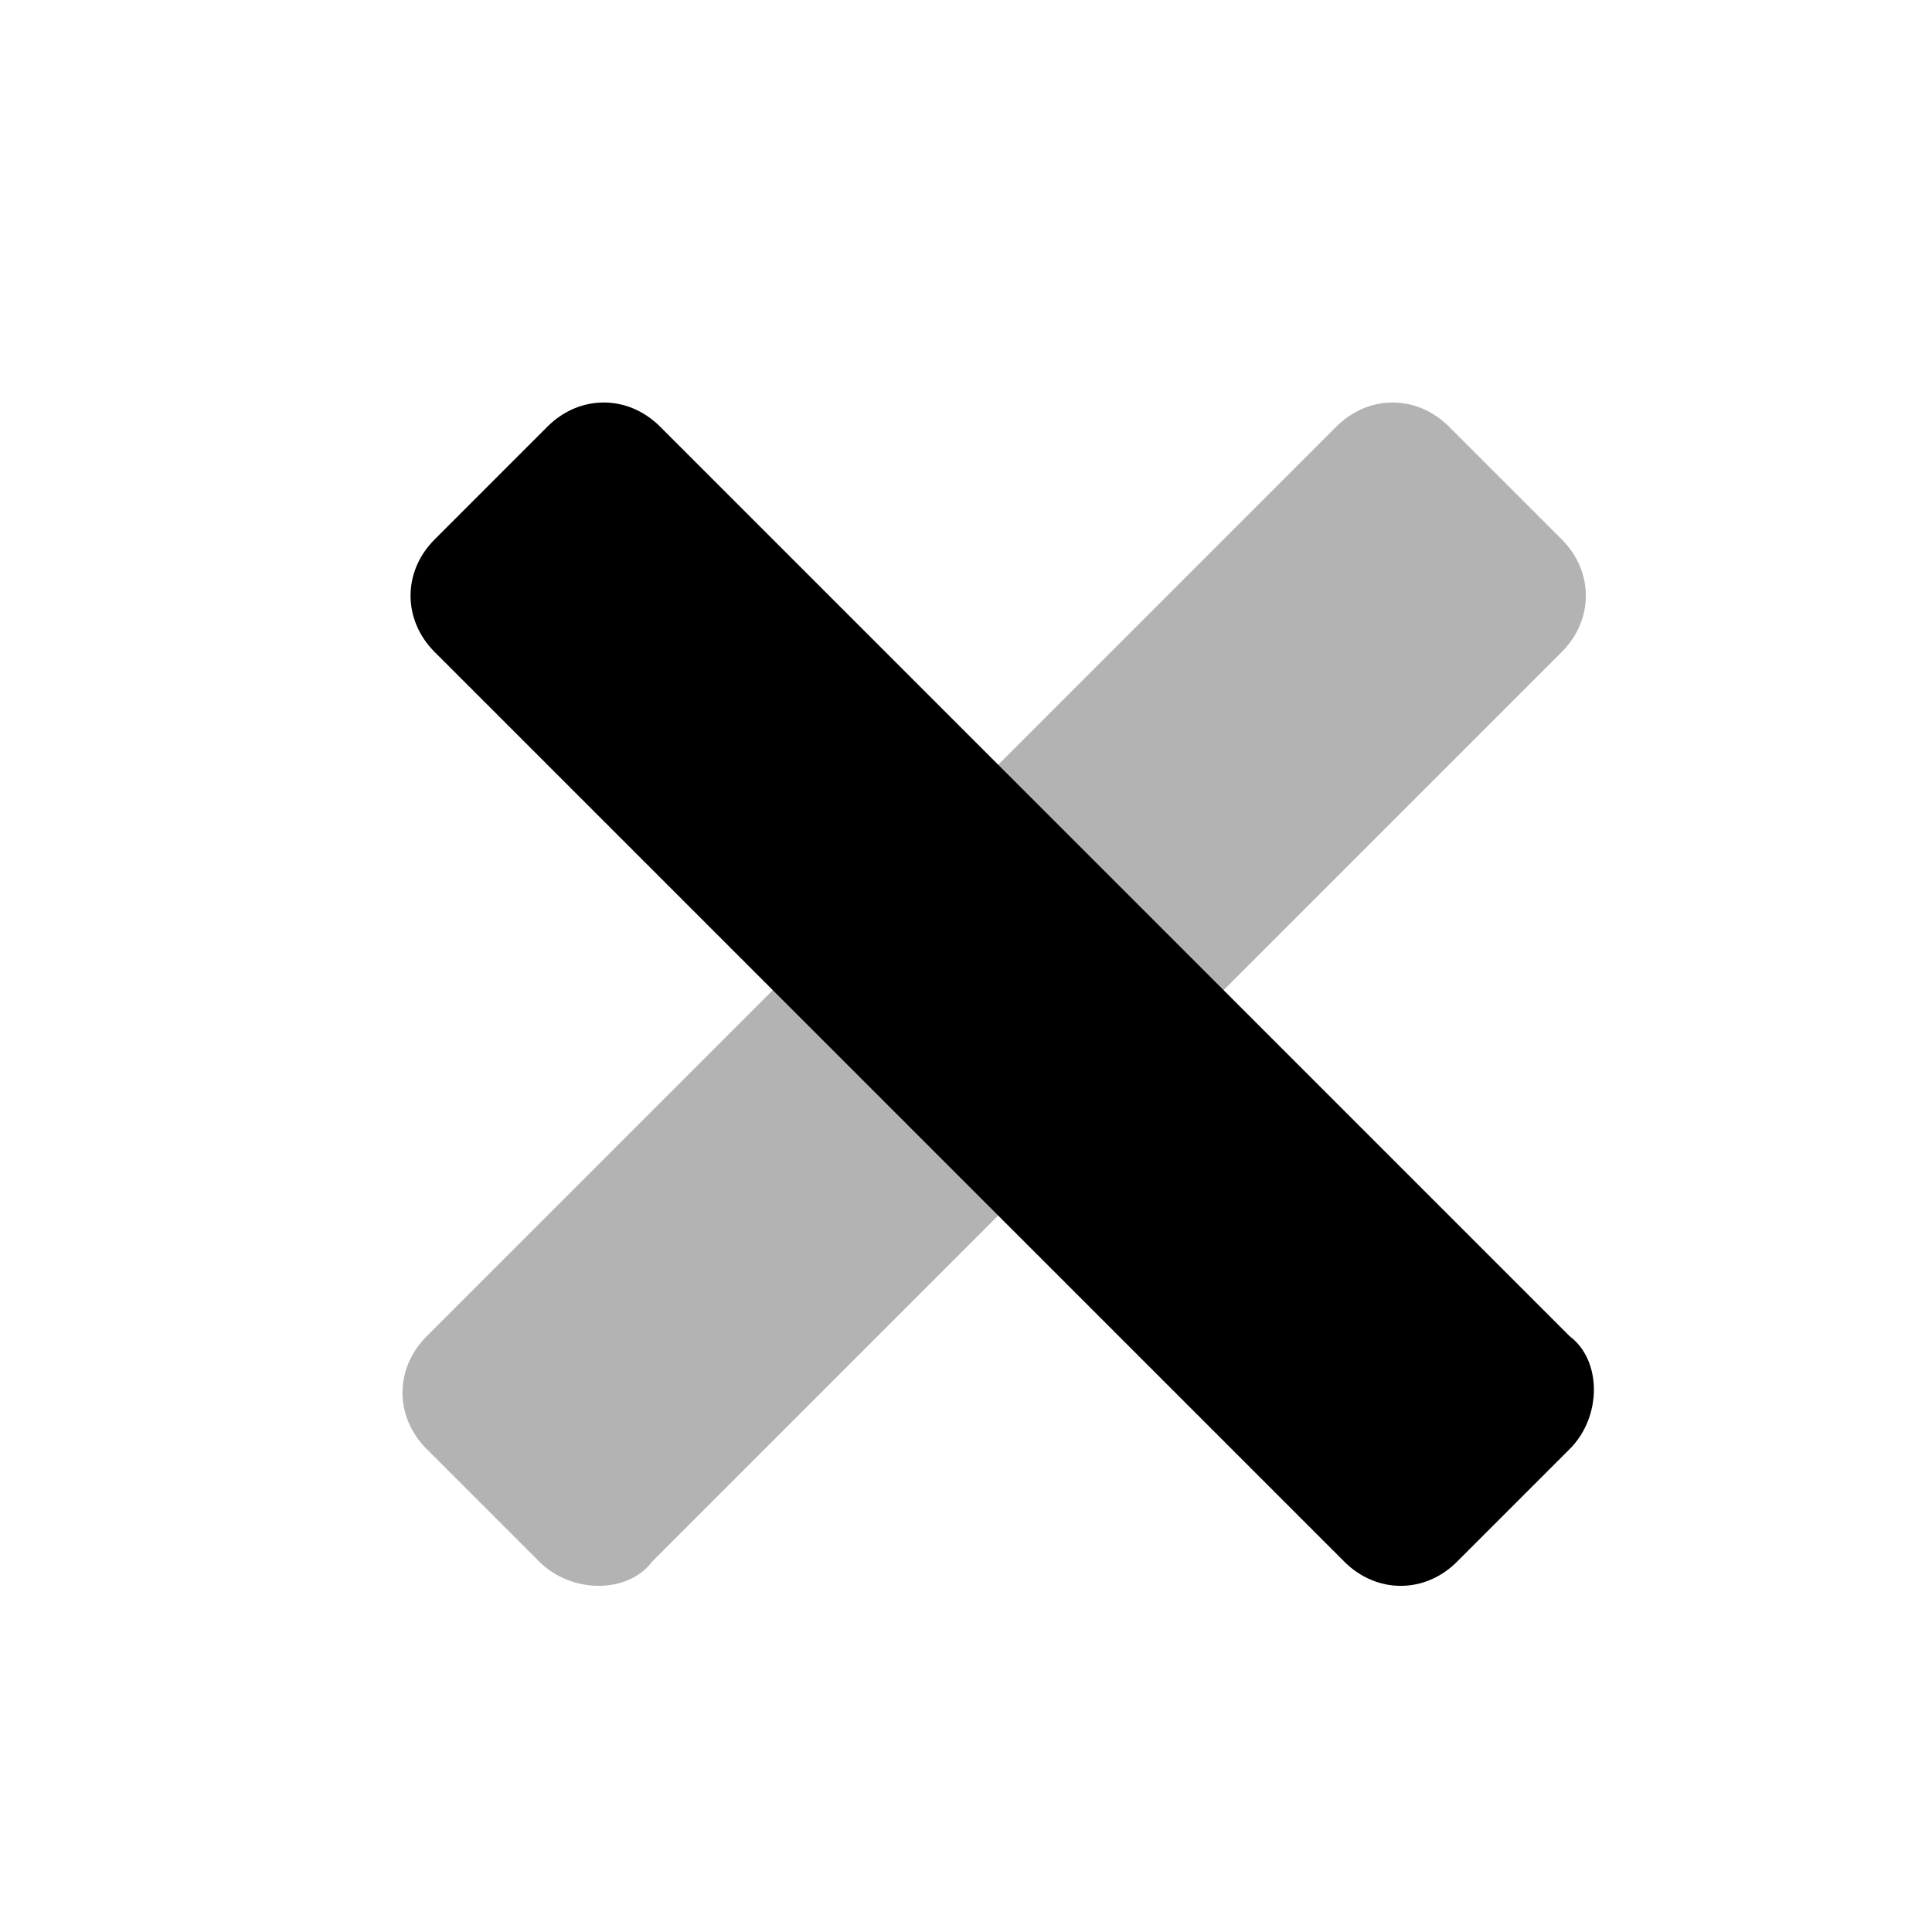
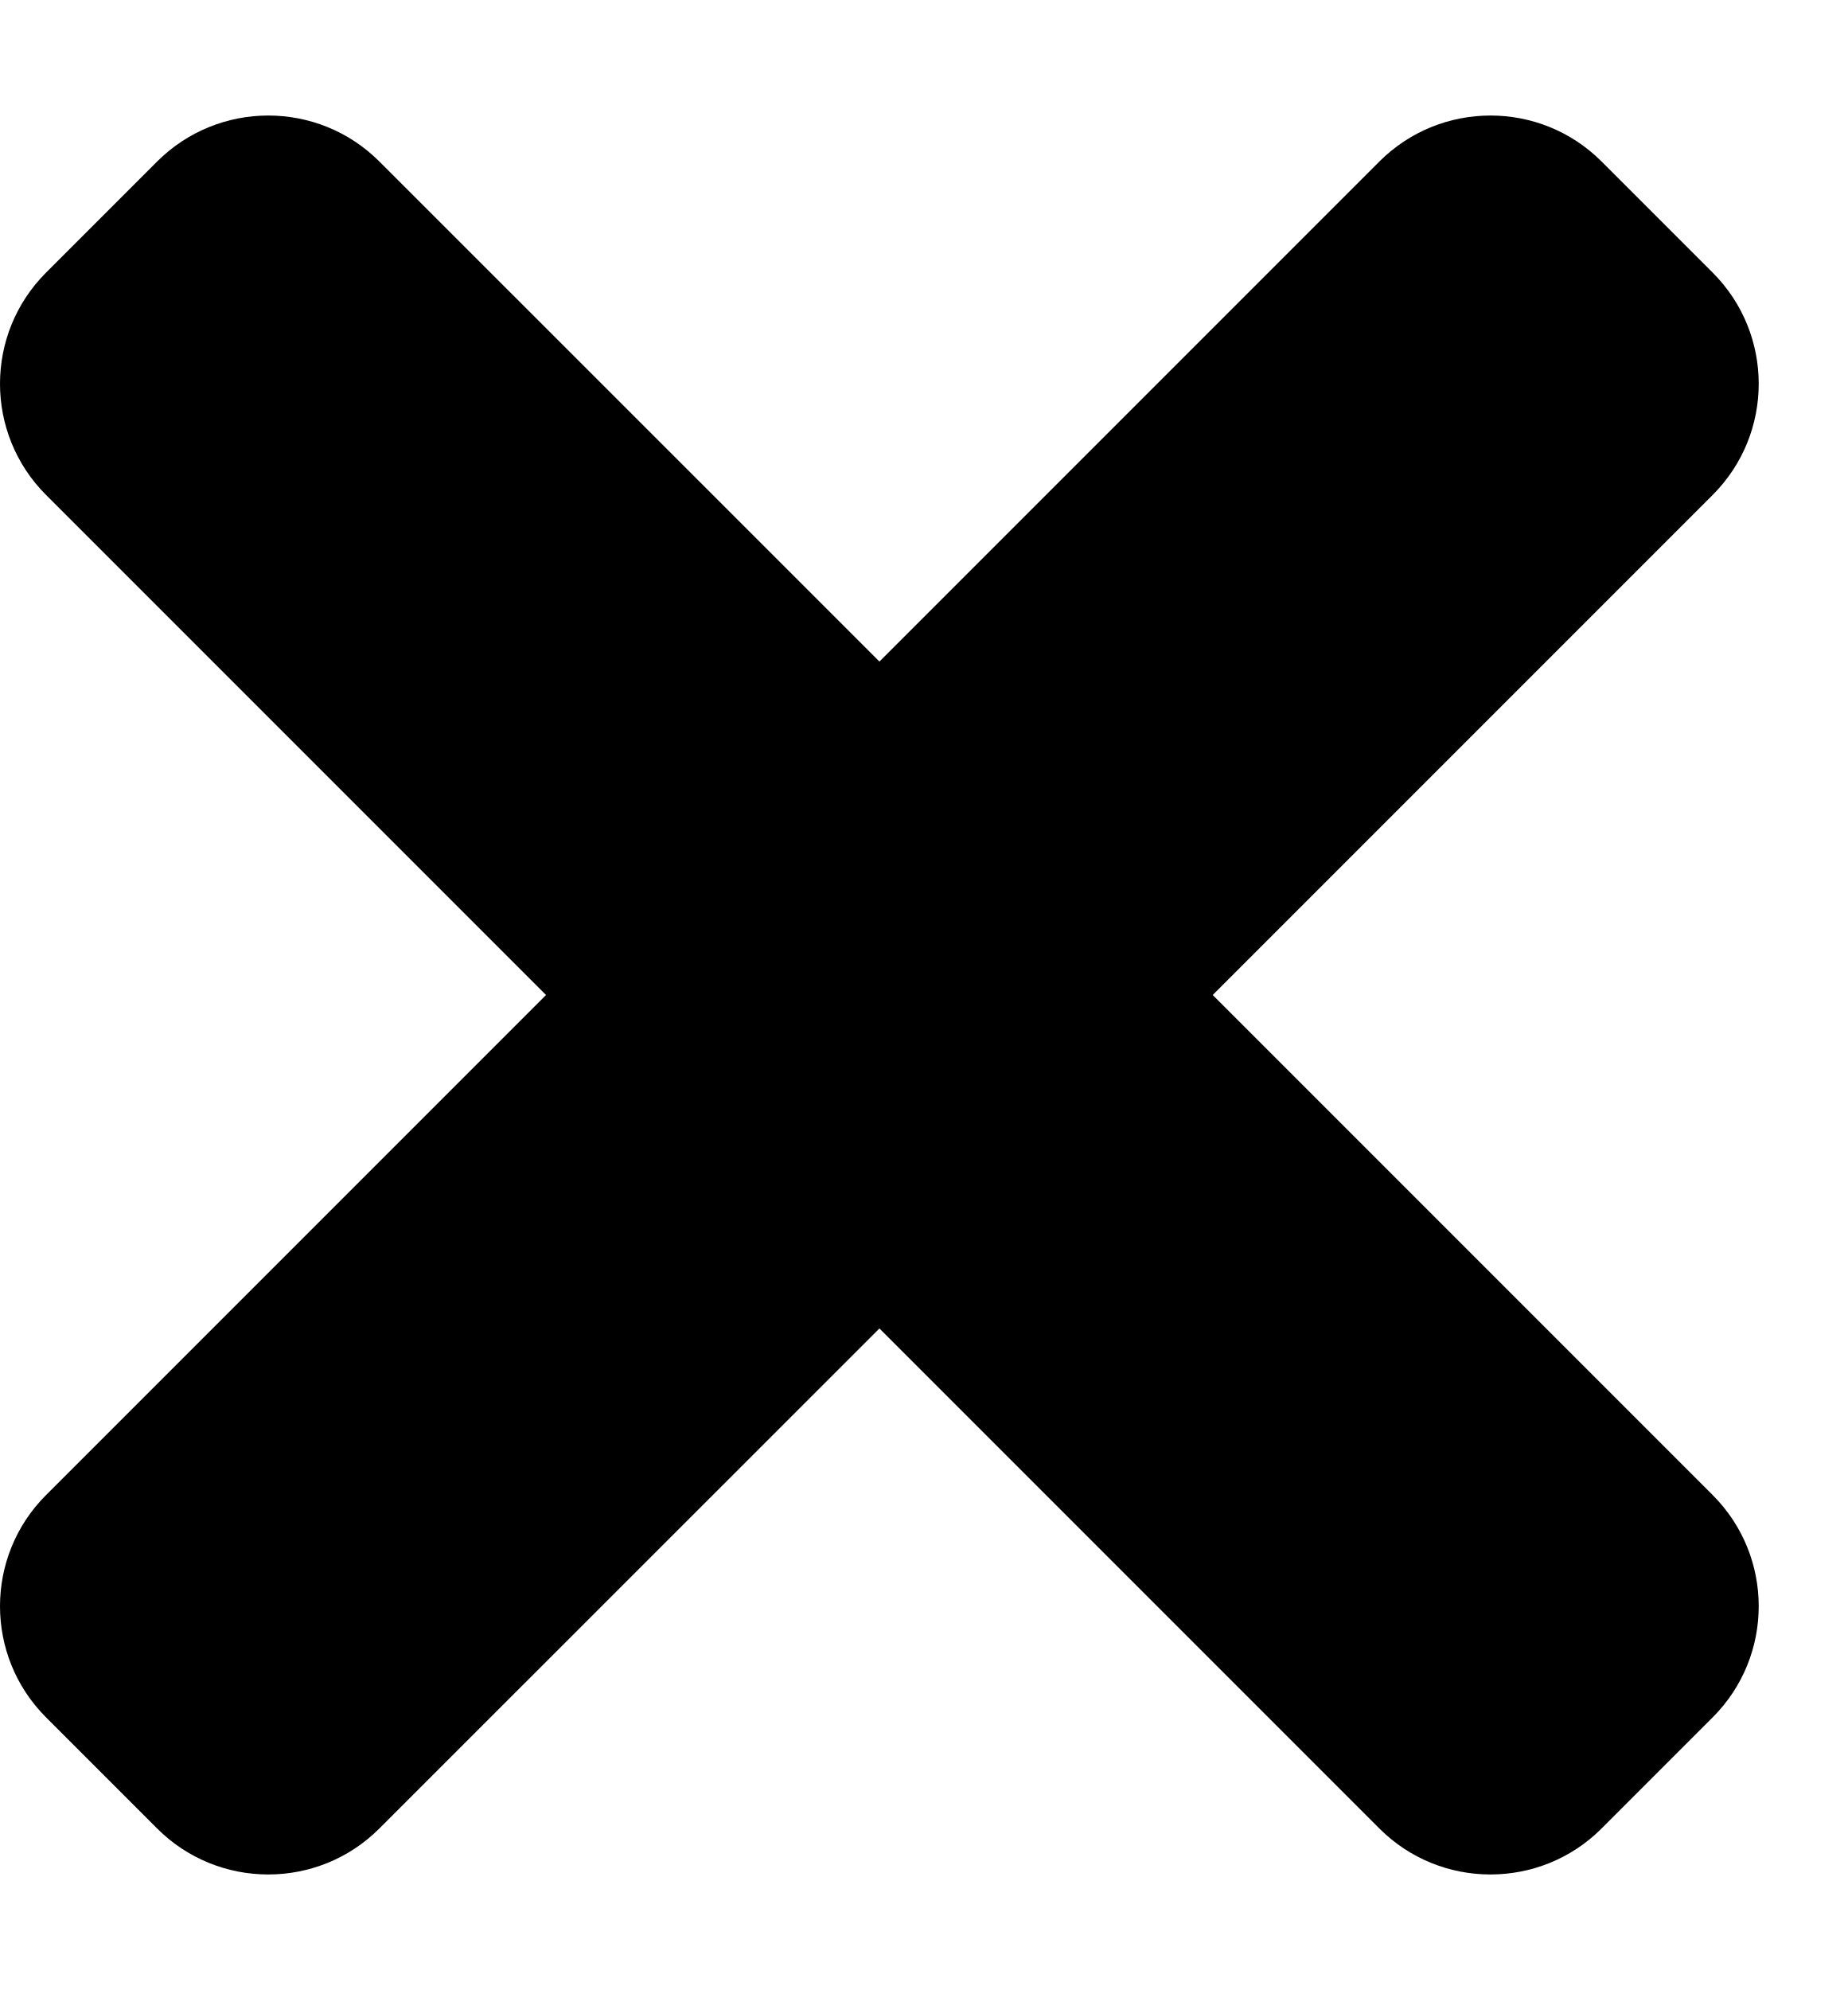
- <svg xmlns="http://www.w3.org/2000/svg" width="24" height="24" viewBox="0 0 24 24" fill="none">
-   <path opacity="0.3" d="M6.7 19.4L5.3 18C4.9 17.6 4.9 17 5.3 16.6L16.6 5.3C17 4.9 17.6 4.9 18 5.3L19.4 6.7C19.8 7.1 19.8 7.7 19.4 8.1L8.1 19.4C7.8 19.8 7.1 19.8 6.7 19.4Z" fill="currentColor" />
-   <path d="M19.5 18L18.1 19.4C17.7 19.8 17.1 19.8 16.7 19.4L5.4 8.1C5 7.7 5 7.1 5.4 6.7L6.8 5.3C7.2 4.9 7.8 4.9 8.2 5.3L19.5 16.6C19.9 16.9 19.9 17.6 19.5 18Z" fill="currentColor" />
+ <svg xmlns="http://www.w3.org/2000/svg" width="13" height="14" viewBox="0 0 13 14" fill="none">
+   <path d="M8.533 7L12.051 3.482C12.483 3.05 12.483 2.35 12.051 1.918L11.269 1.136C10.838 0.705 10.138 0.705 9.706 1.136L6.188 4.654L2.669 1.136C2.238 0.705 1.538 0.705 1.106 1.136L0.324 1.918C-0.108 2.35 -0.108 3.05 0.324 3.482L3.842 7L0.324 10.518C-0.108 10.95 -0.108 11.65 0.324 12.082L1.106 12.864C1.537 13.295 2.238 13.295 2.669 12.864L6.188 9.346L9.706 12.864C10.137 13.295 10.838 13.295 11.269 12.864L12.051 12.082C12.483 11.65 12.483 10.95 12.051 10.518L8.533 7Z" fill="currentColor" />
</svg>
